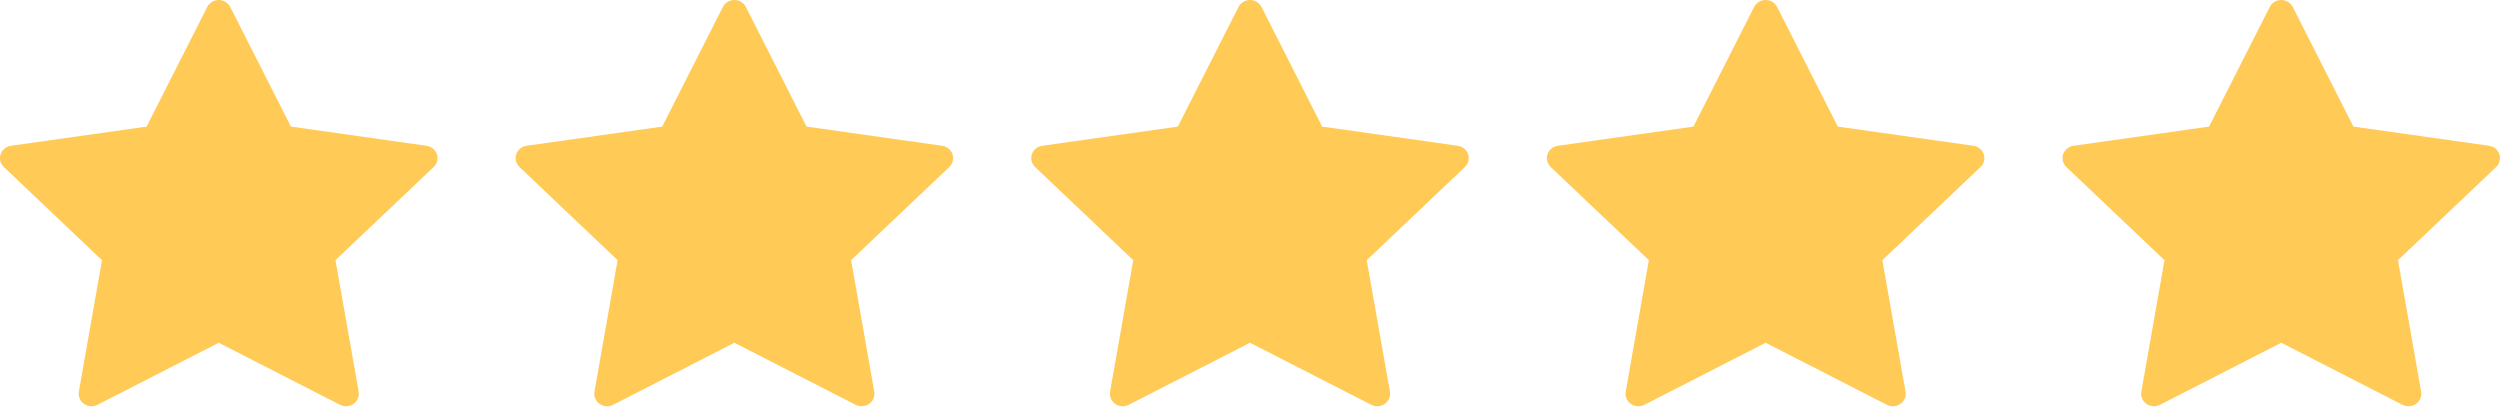
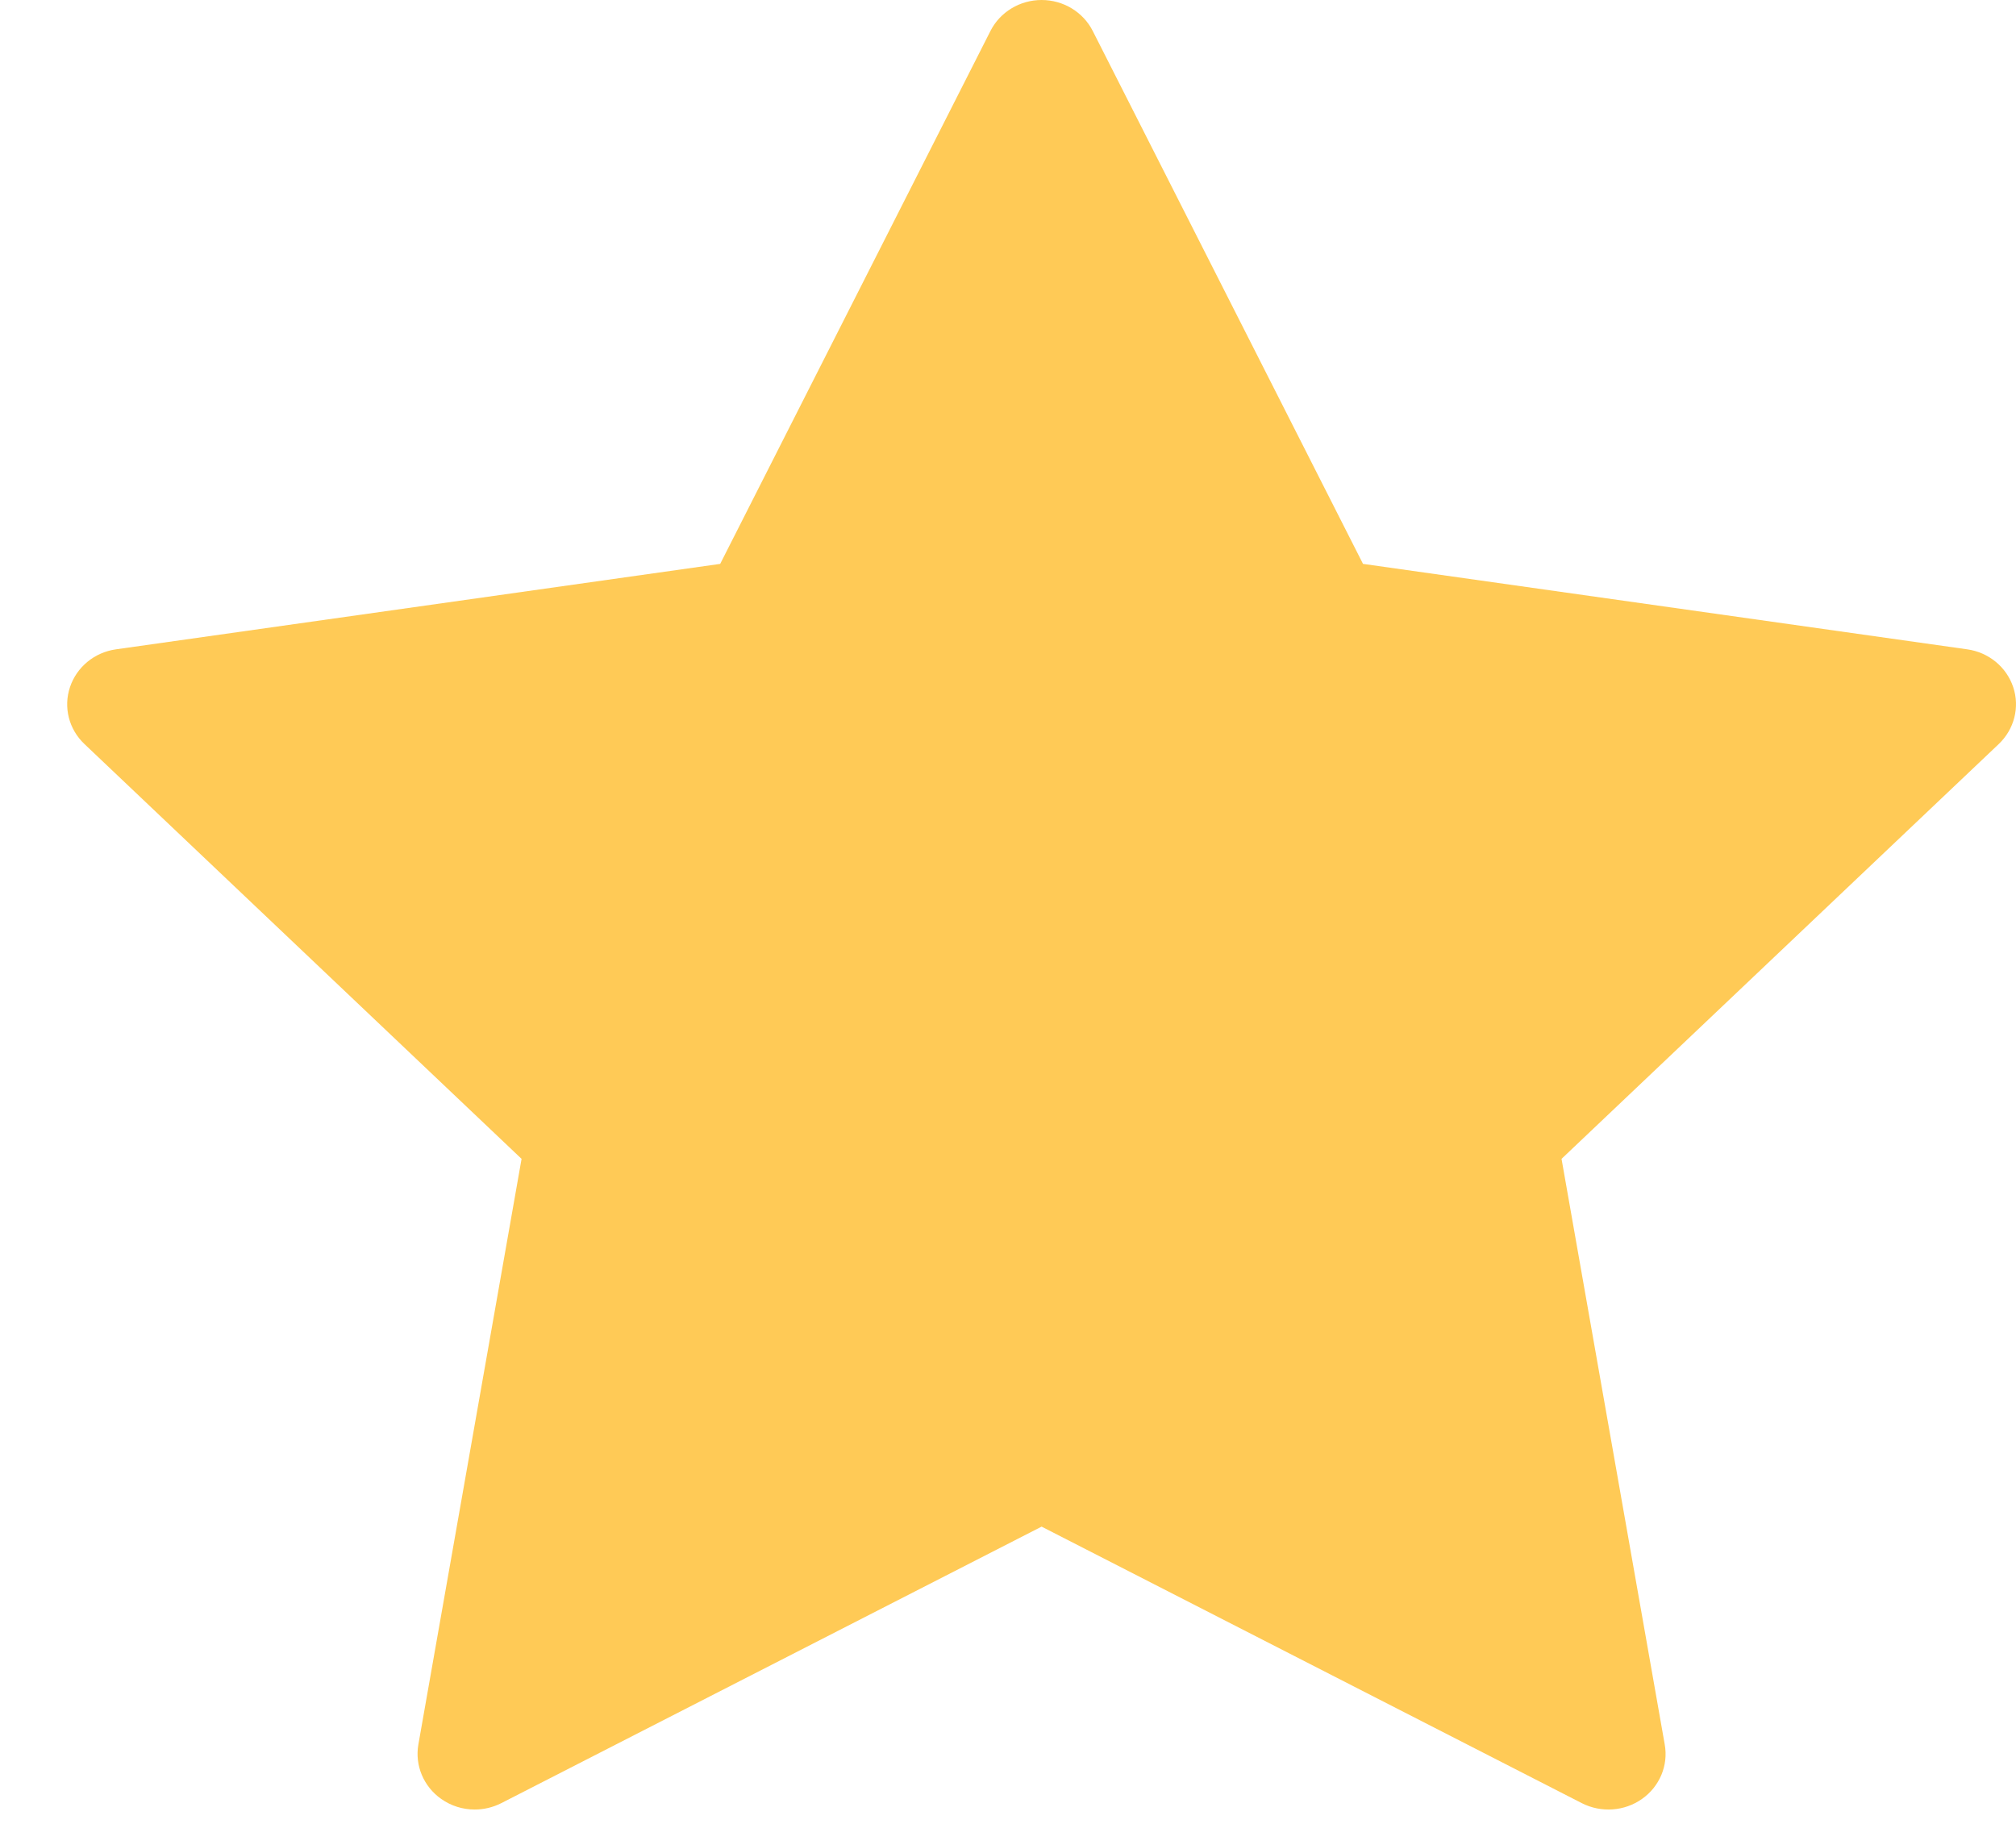
- <svg xmlns="http://www.w3.org/2000/svg" width="116" height="19" viewBox="0 0 116 19" fill="none">
-   <path d="M20.271 7.158C20.201 6.948 20.015 6.795 19.791 6.764L13.498 5.874L10.683 0.323C10.583 0.125 10.376 0 10.15 0C9.924 0 9.717 0.125 9.617 0.323L6.802 5.874L0.509 6.764C0.285 6.795 0.099 6.948 0.029 7.158C-0.041 7.367 0.018 7.597 0.18 7.751L4.733 12.072L3.658 18.173C3.62 18.39 3.712 18.61 3.895 18.739C3.999 18.813 4.121 18.85 4.245 18.85C4.339 18.85 4.434 18.828 4.521 18.784L10.15 15.903L15.778 18.784C15.979 18.886 16.222 18.869 16.405 18.739C16.588 18.61 16.68 18.39 16.642 18.173L15.566 12.072L20.12 7.751C20.282 7.597 20.341 7.367 20.271 7.158Z" fill="#FFCA56" />
-   <path d="M44.196 7.158C44.126 6.948 43.94 6.795 43.716 6.764L37.423 5.874L34.608 0.323C34.508 0.125 34.301 0 34.075 0C33.849 0 33.642 0.125 33.542 0.323L30.727 5.874L24.434 6.764C24.21 6.795 24.024 6.948 23.954 7.158C23.884 7.367 23.943 7.597 24.105 7.751L28.658 12.072L27.583 18.173C27.545 18.39 27.637 18.61 27.82 18.739C27.924 18.813 28.046 18.85 28.17 18.85C28.264 18.85 28.359 18.828 28.446 18.784L34.075 15.903L39.703 18.784C39.904 18.886 40.147 18.869 40.33 18.739C40.513 18.61 40.605 18.39 40.566 18.173L39.491 12.072L44.045 7.751C44.208 7.597 44.266 7.367 44.196 7.158Z" fill="#FFCA56" />
-   <path d="M68.121 7.158C68.051 6.948 67.865 6.795 67.641 6.764L61.348 5.874L58.533 0.323C58.433 0.125 58.226 0 58 0C57.774 0 57.567 0.125 57.467 0.323L54.652 5.874L48.359 6.764C48.135 6.795 47.949 6.948 47.879 7.158C47.809 7.367 47.867 7.597 48.03 7.751L52.583 12.072L51.508 18.173C51.47 18.39 51.562 18.61 51.745 18.739C51.849 18.813 51.971 18.85 52.095 18.85C52.189 18.85 52.284 18.828 52.371 18.784L58 15.903L63.629 18.784C63.829 18.886 64.072 18.869 64.255 18.739C64.438 18.61 64.53 18.39 64.492 18.173L63.416 12.072L67.97 7.751C68.132 7.597 68.191 7.367 68.121 7.158Z" fill="#FFCA56" />
-   <path d="M92.046 7.158C91.976 6.948 91.79 6.795 91.566 6.764L85.273 5.874L82.458 0.323C82.358 0.125 82.151 0 81.925 0C81.699 0 81.492 0.125 81.392 0.323L78.577 5.874L72.284 6.764C72.06 6.795 71.874 6.948 71.804 7.158C71.734 7.367 71.793 7.597 71.955 7.751L76.508 12.072L75.433 18.173C75.395 18.39 75.487 18.61 75.67 18.739C75.774 18.813 75.896 18.85 76.02 18.85C76.114 18.85 76.209 18.828 76.296 18.784L81.925 15.903L87.553 18.784C87.754 18.886 87.997 18.869 88.18 18.739C88.363 18.61 88.455 18.39 88.416 18.173L87.341 12.072L91.895 7.751C92.058 7.597 92.116 7.367 92.046 7.158Z" fill="#FFCA56" />
-   <path d="M115.971 7.158C115.901 6.948 115.715 6.795 115.491 6.764L109.198 5.874L106.383 0.323C106.283 0.125 106.076 0 105.85 0C105.624 0 105.417 0.125 105.317 0.323L102.502 5.874L96.209 6.764C95.985 6.795 95.799 6.948 95.729 7.158C95.659 7.367 95.718 7.597 95.88 7.751L100.433 12.072L99.358 18.173C99.32 18.39 99.412 18.61 99.595 18.739C99.698 18.813 99.821 18.85 99.945 18.85C100.039 18.85 100.134 18.828 100.221 18.784L105.85 15.903L111.478 18.784C111.679 18.886 111.922 18.869 112.105 18.739C112.288 18.61 112.38 18.39 112.341 18.173L111.266 12.072L115.82 7.751C115.982 7.597 116.041 7.367 115.971 7.158Z" fill="#FFCA56" />
+ <svg xmlns="http://www.w3.org/2000/svg" width="21" height="19" viewBox="0 0 21 19" fill="none">
+   <path d="M20.971 7.158C20.901 6.948 20.715 6.795 20.491 6.764L14.198 5.874L11.383 0.323C11.283 0.125 11.076 0 10.85 0C10.624 0 10.417 0.125 10.317 0.323L7.502 5.874L1.209 6.764C0.985 6.795 0.799 6.948 0.729 7.158C0.659 7.367 0.717 7.597 0.88 7.751L5.433 12.072L4.358 18.173C4.32 18.39 4.412 18.61 4.595 18.739C4.699 18.813 4.821 18.85 4.945 18.85C5.039 18.85 5.134 18.828 5.221 18.784L10.85 15.903L16.478 18.784C16.679 18.886 16.922 18.869 17.105 18.739C17.288 18.61 17.38 18.39 17.341 18.173L16.266 12.072L20.82 7.751C20.982 7.597 21.041 7.367 20.971 7.158Z" fill="#FFCA56" />
</svg>
